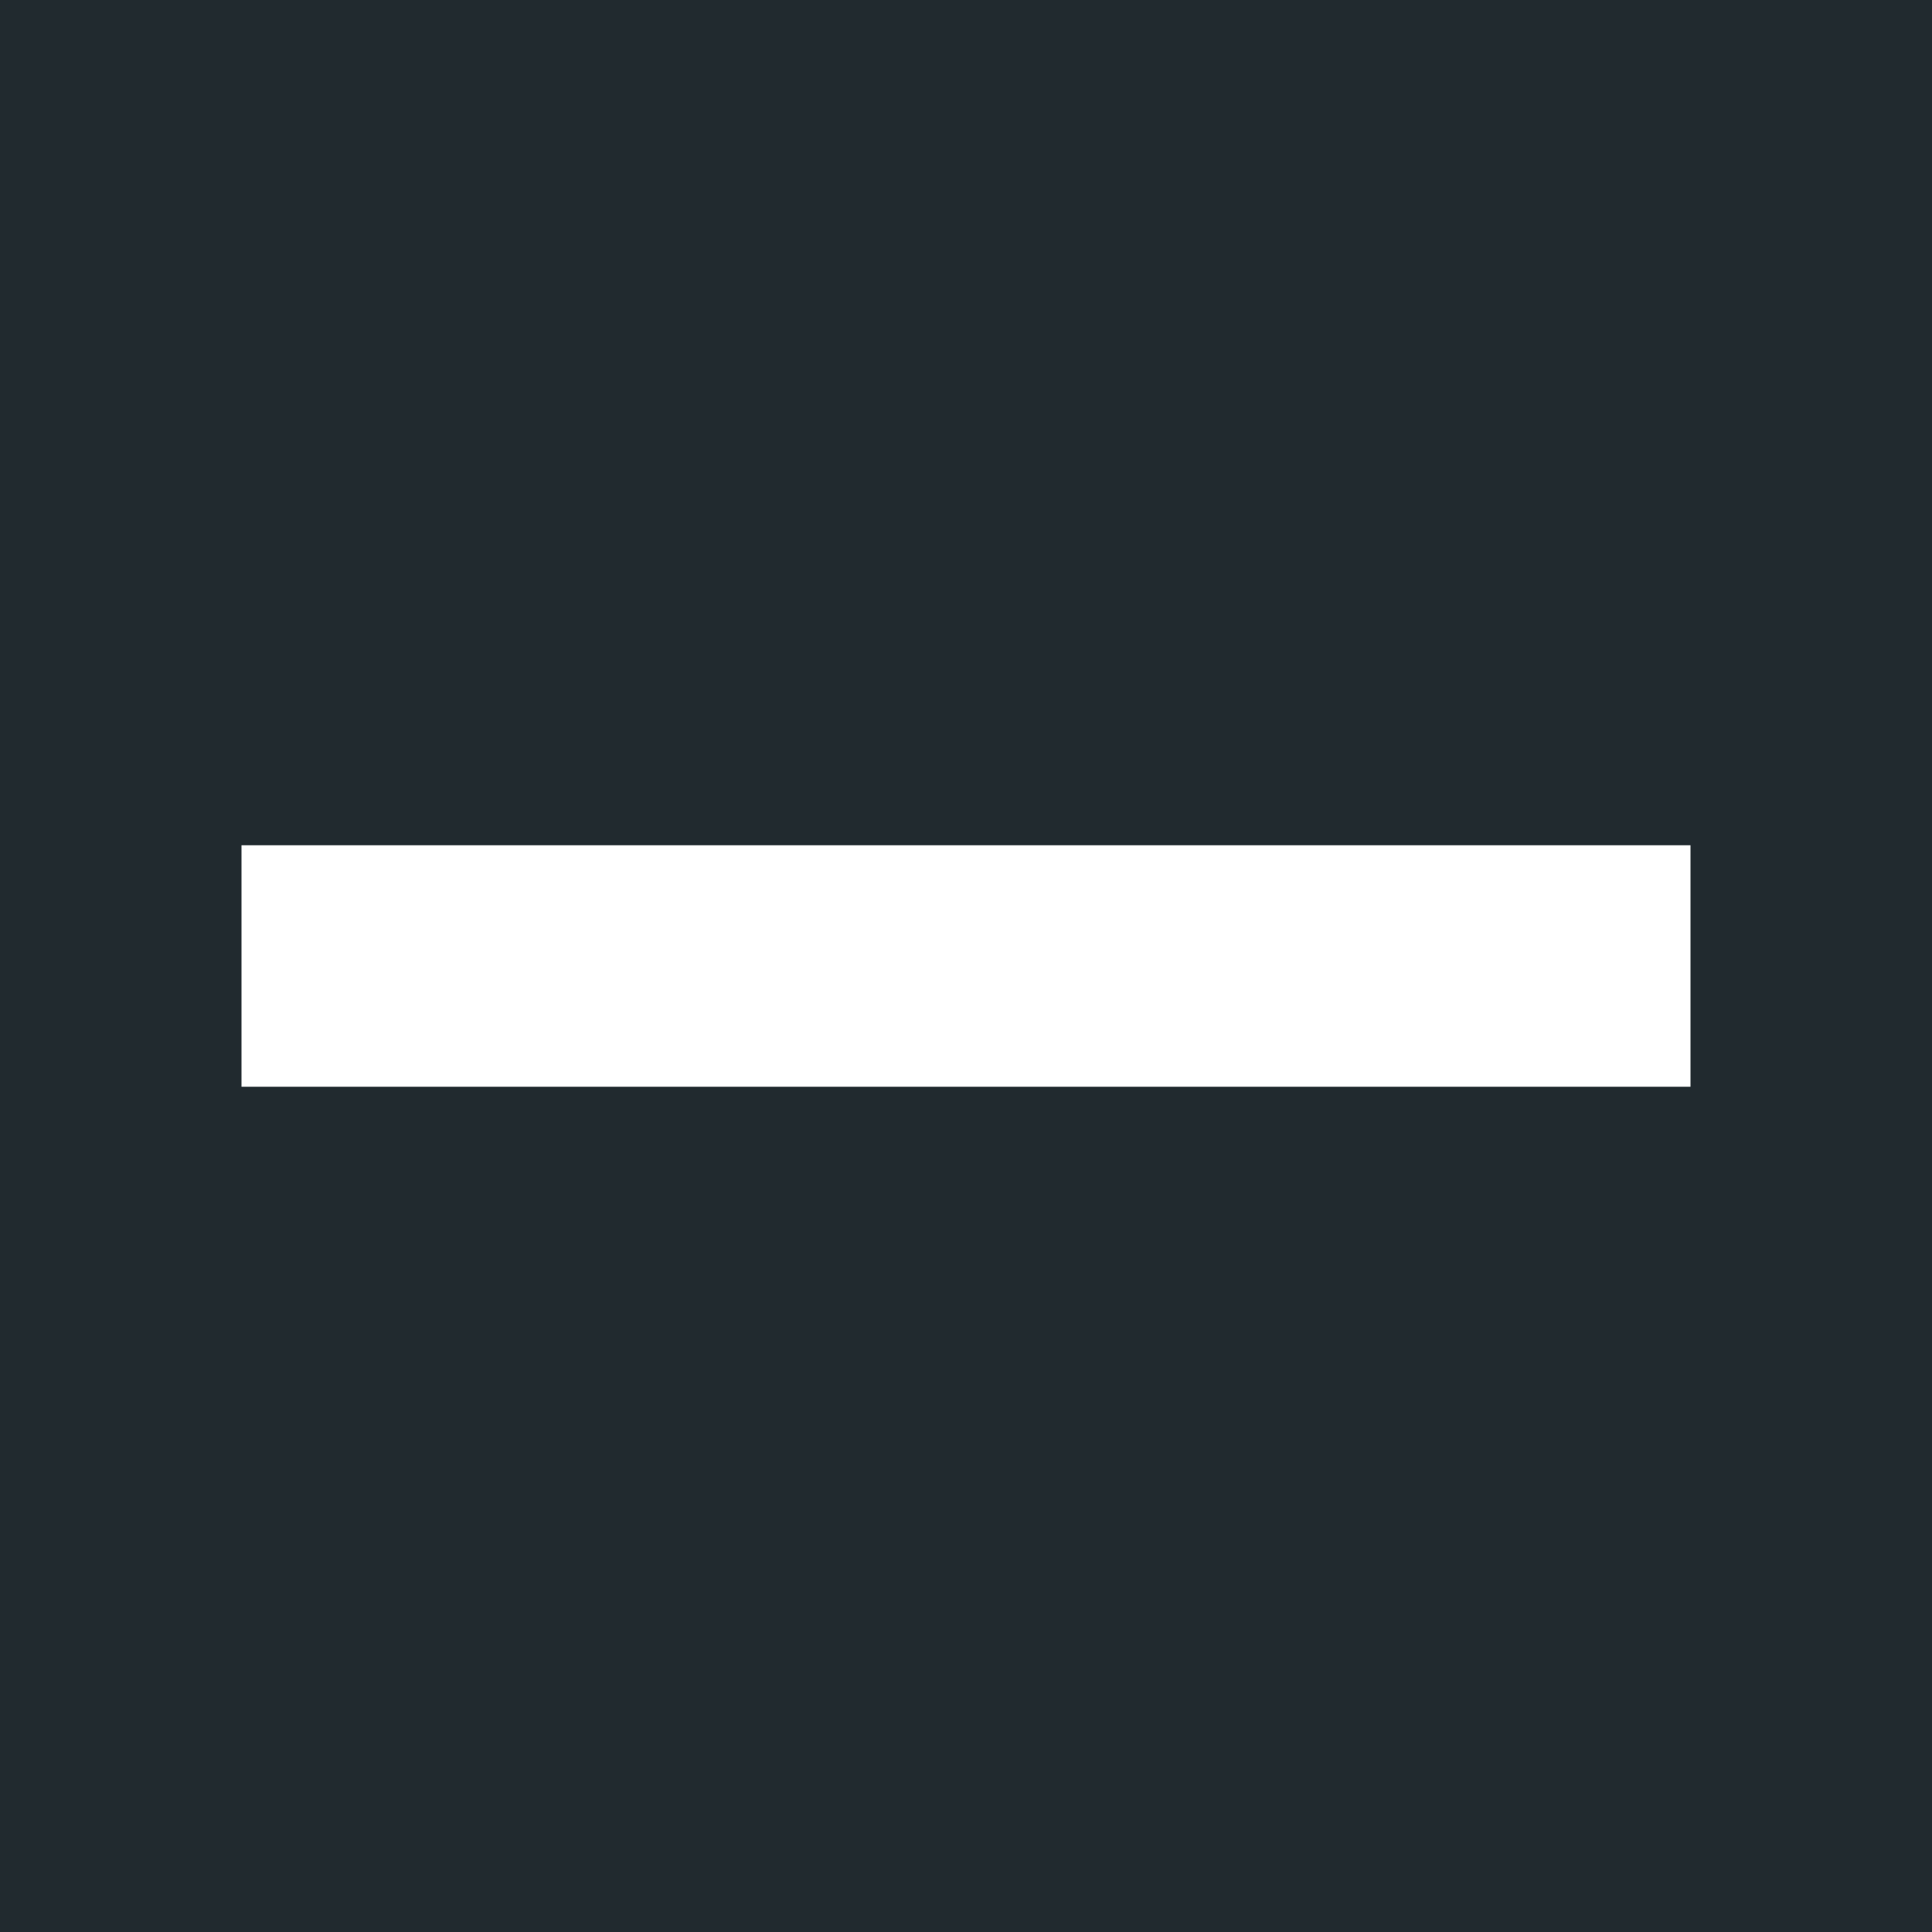
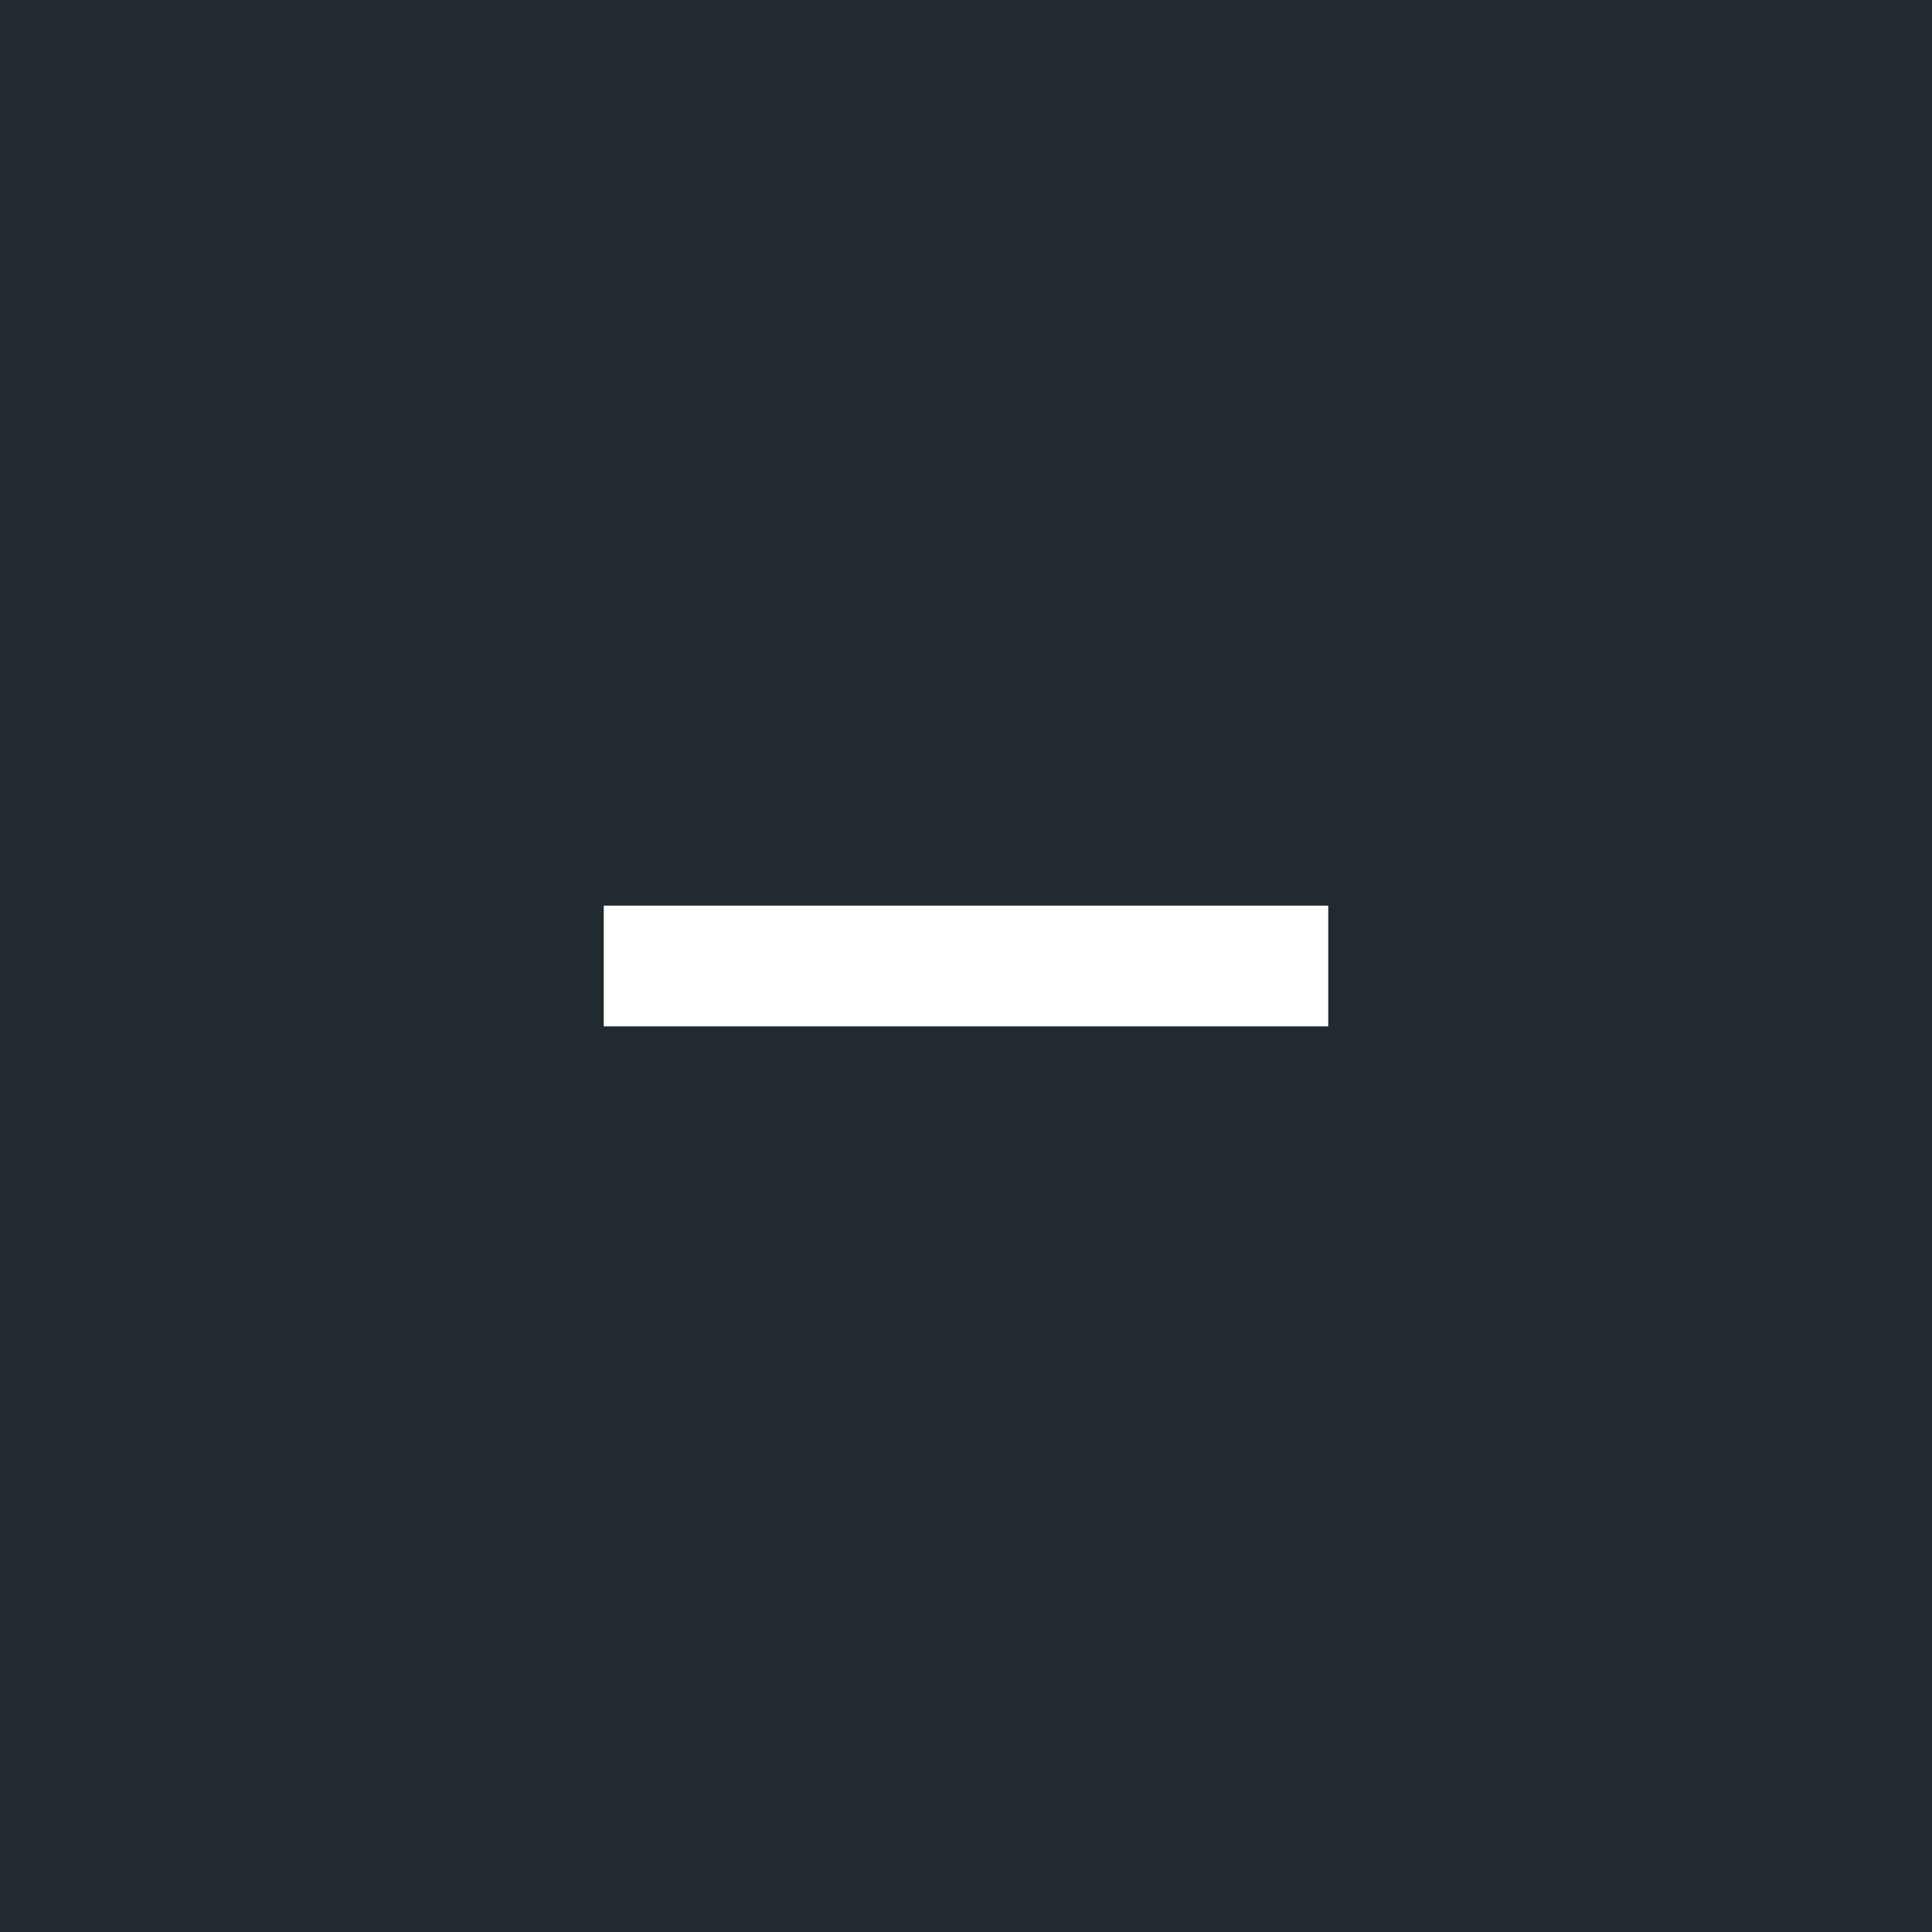
<svg xmlns="http://www.w3.org/2000/svg" width="32" height="32" fill="none" viewBox="0 0 32 32">
  <g class="32x32/Solid/zoom_out" clip-path="url(#a)">
    <path fill="#212A2F" d="M0 0h32v32H0z" class="Secondary" />
-     <path fill="#fff" d="M4 18v-4h24v4z" class="Primary" />
+     <path fill="#fff" d="M10 17v-2h12v2z" class="Primary" />
  </g>
  <defs>
    <clipPath id="a" class="a">
      <path fill="#fff" d="M0 0h32v32H0z" />
    </clipPath>
  </defs>
</svg>
